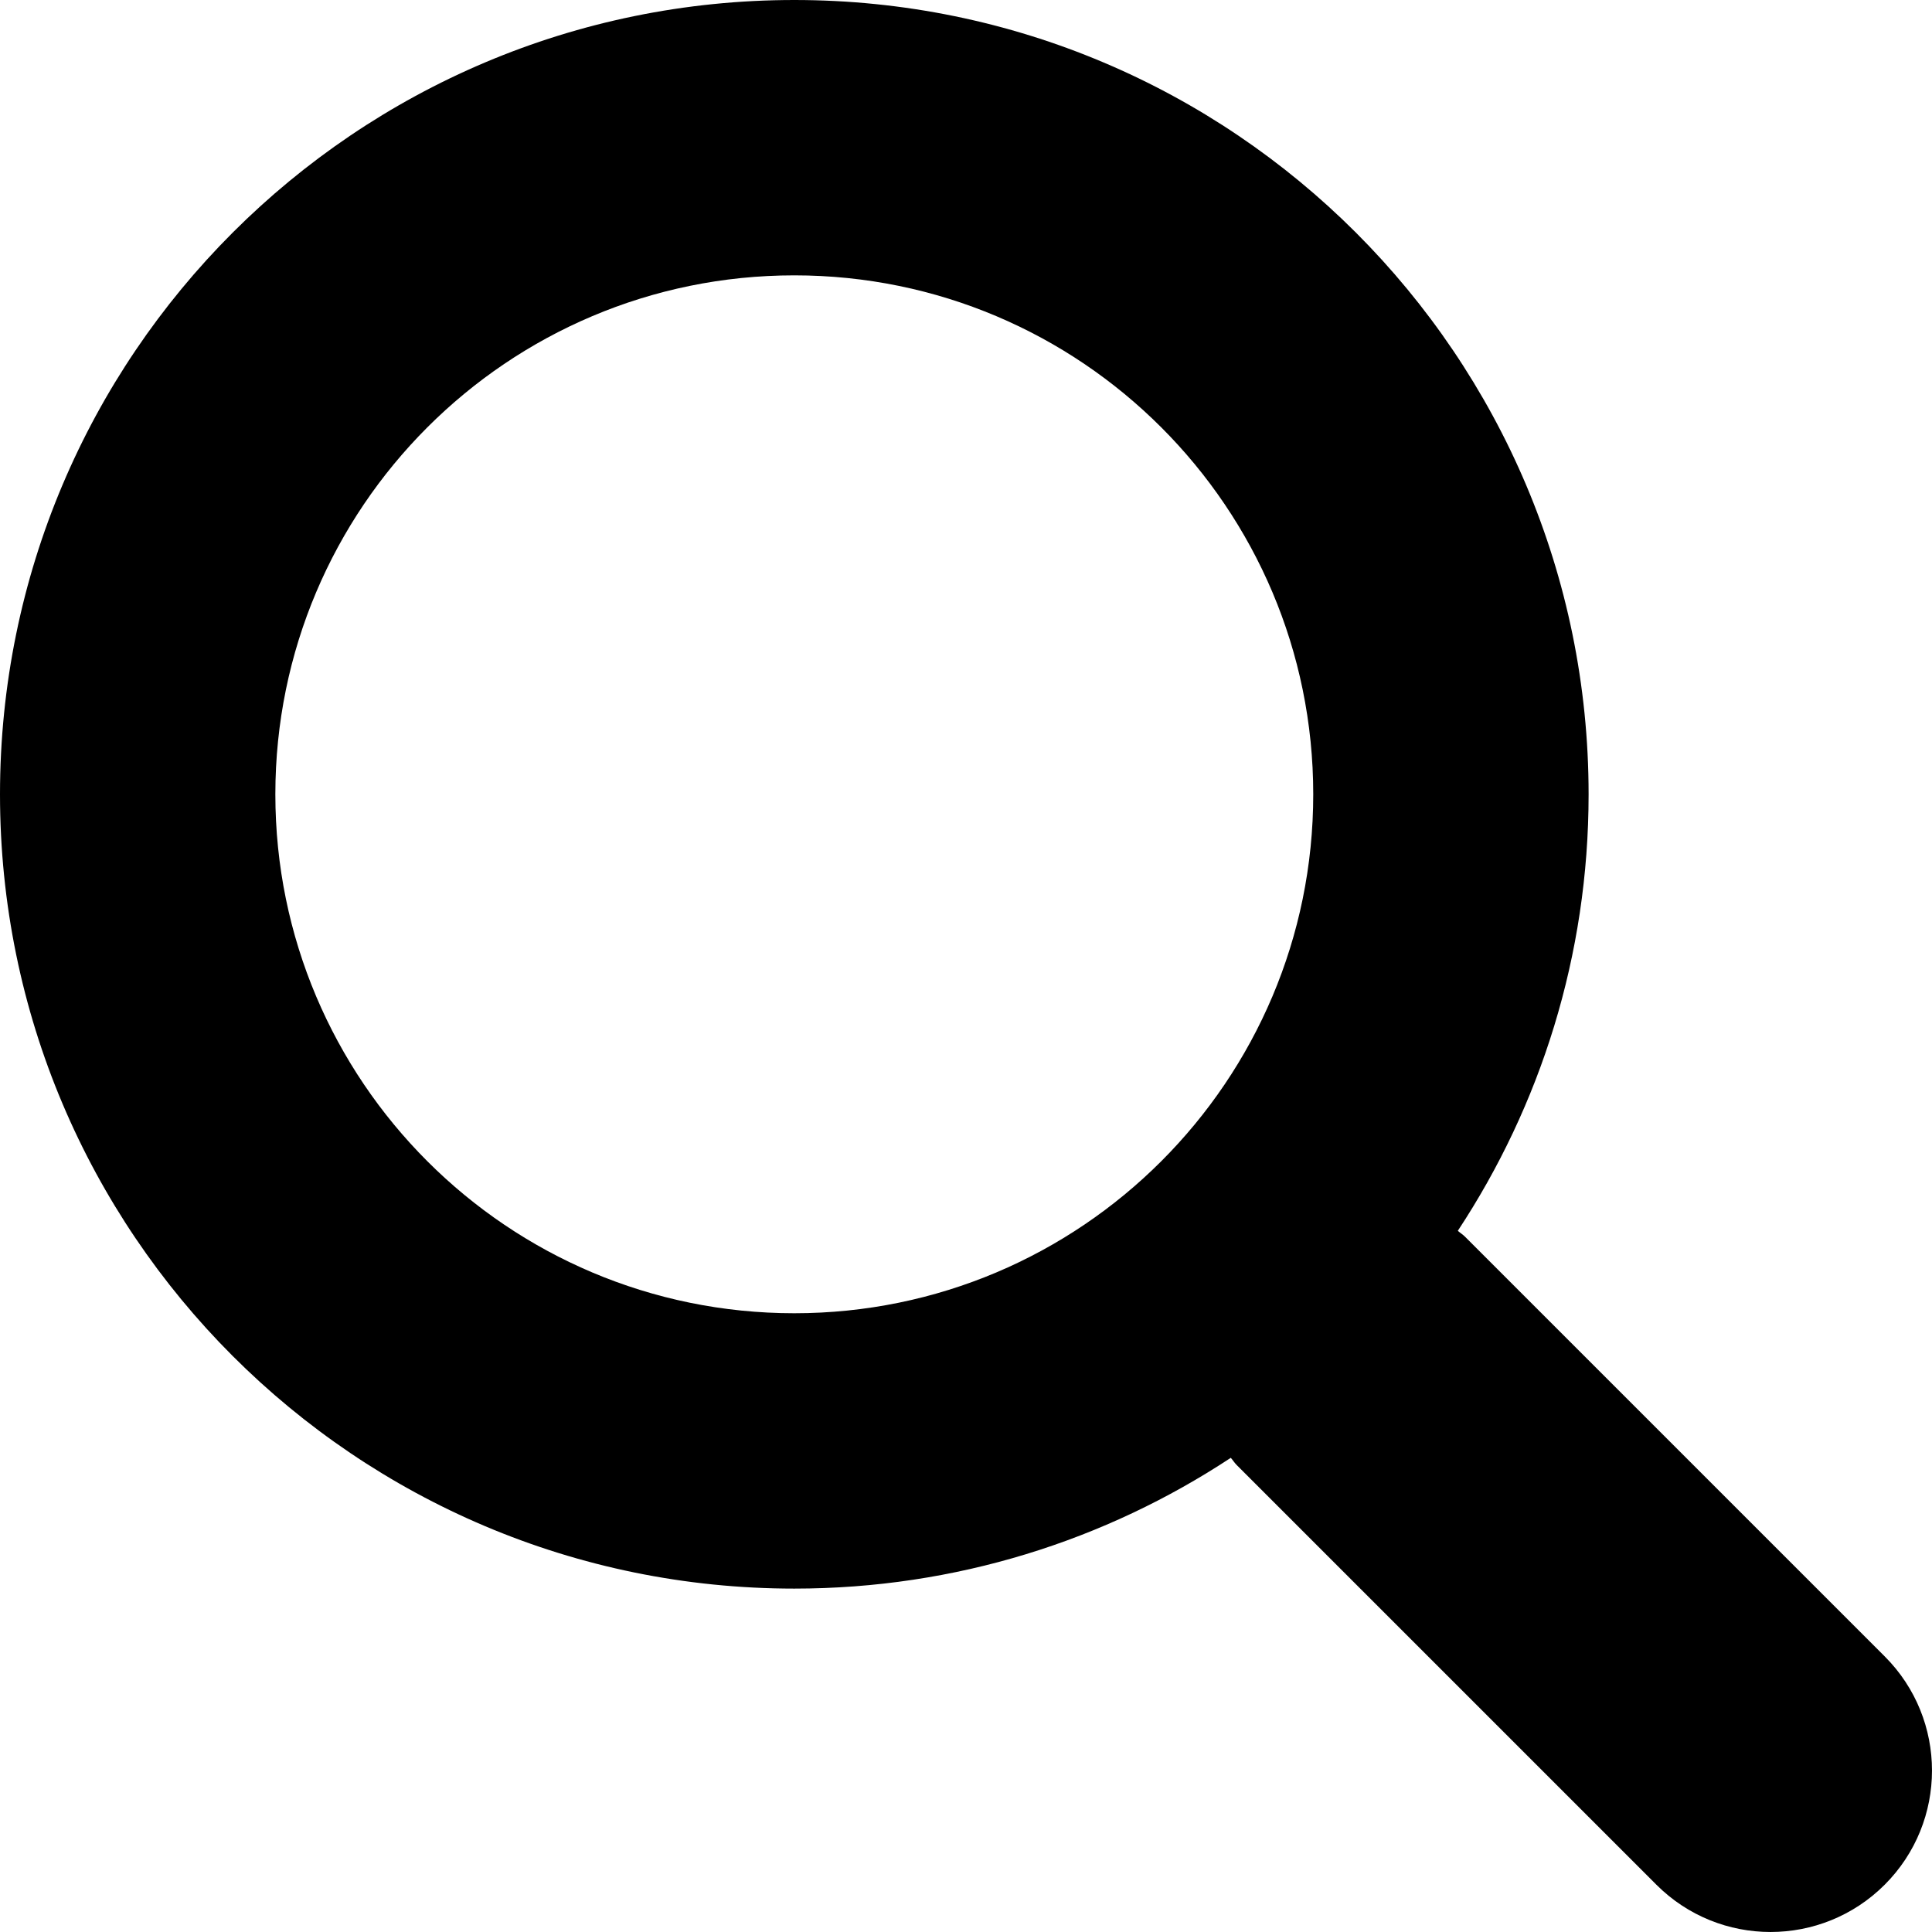
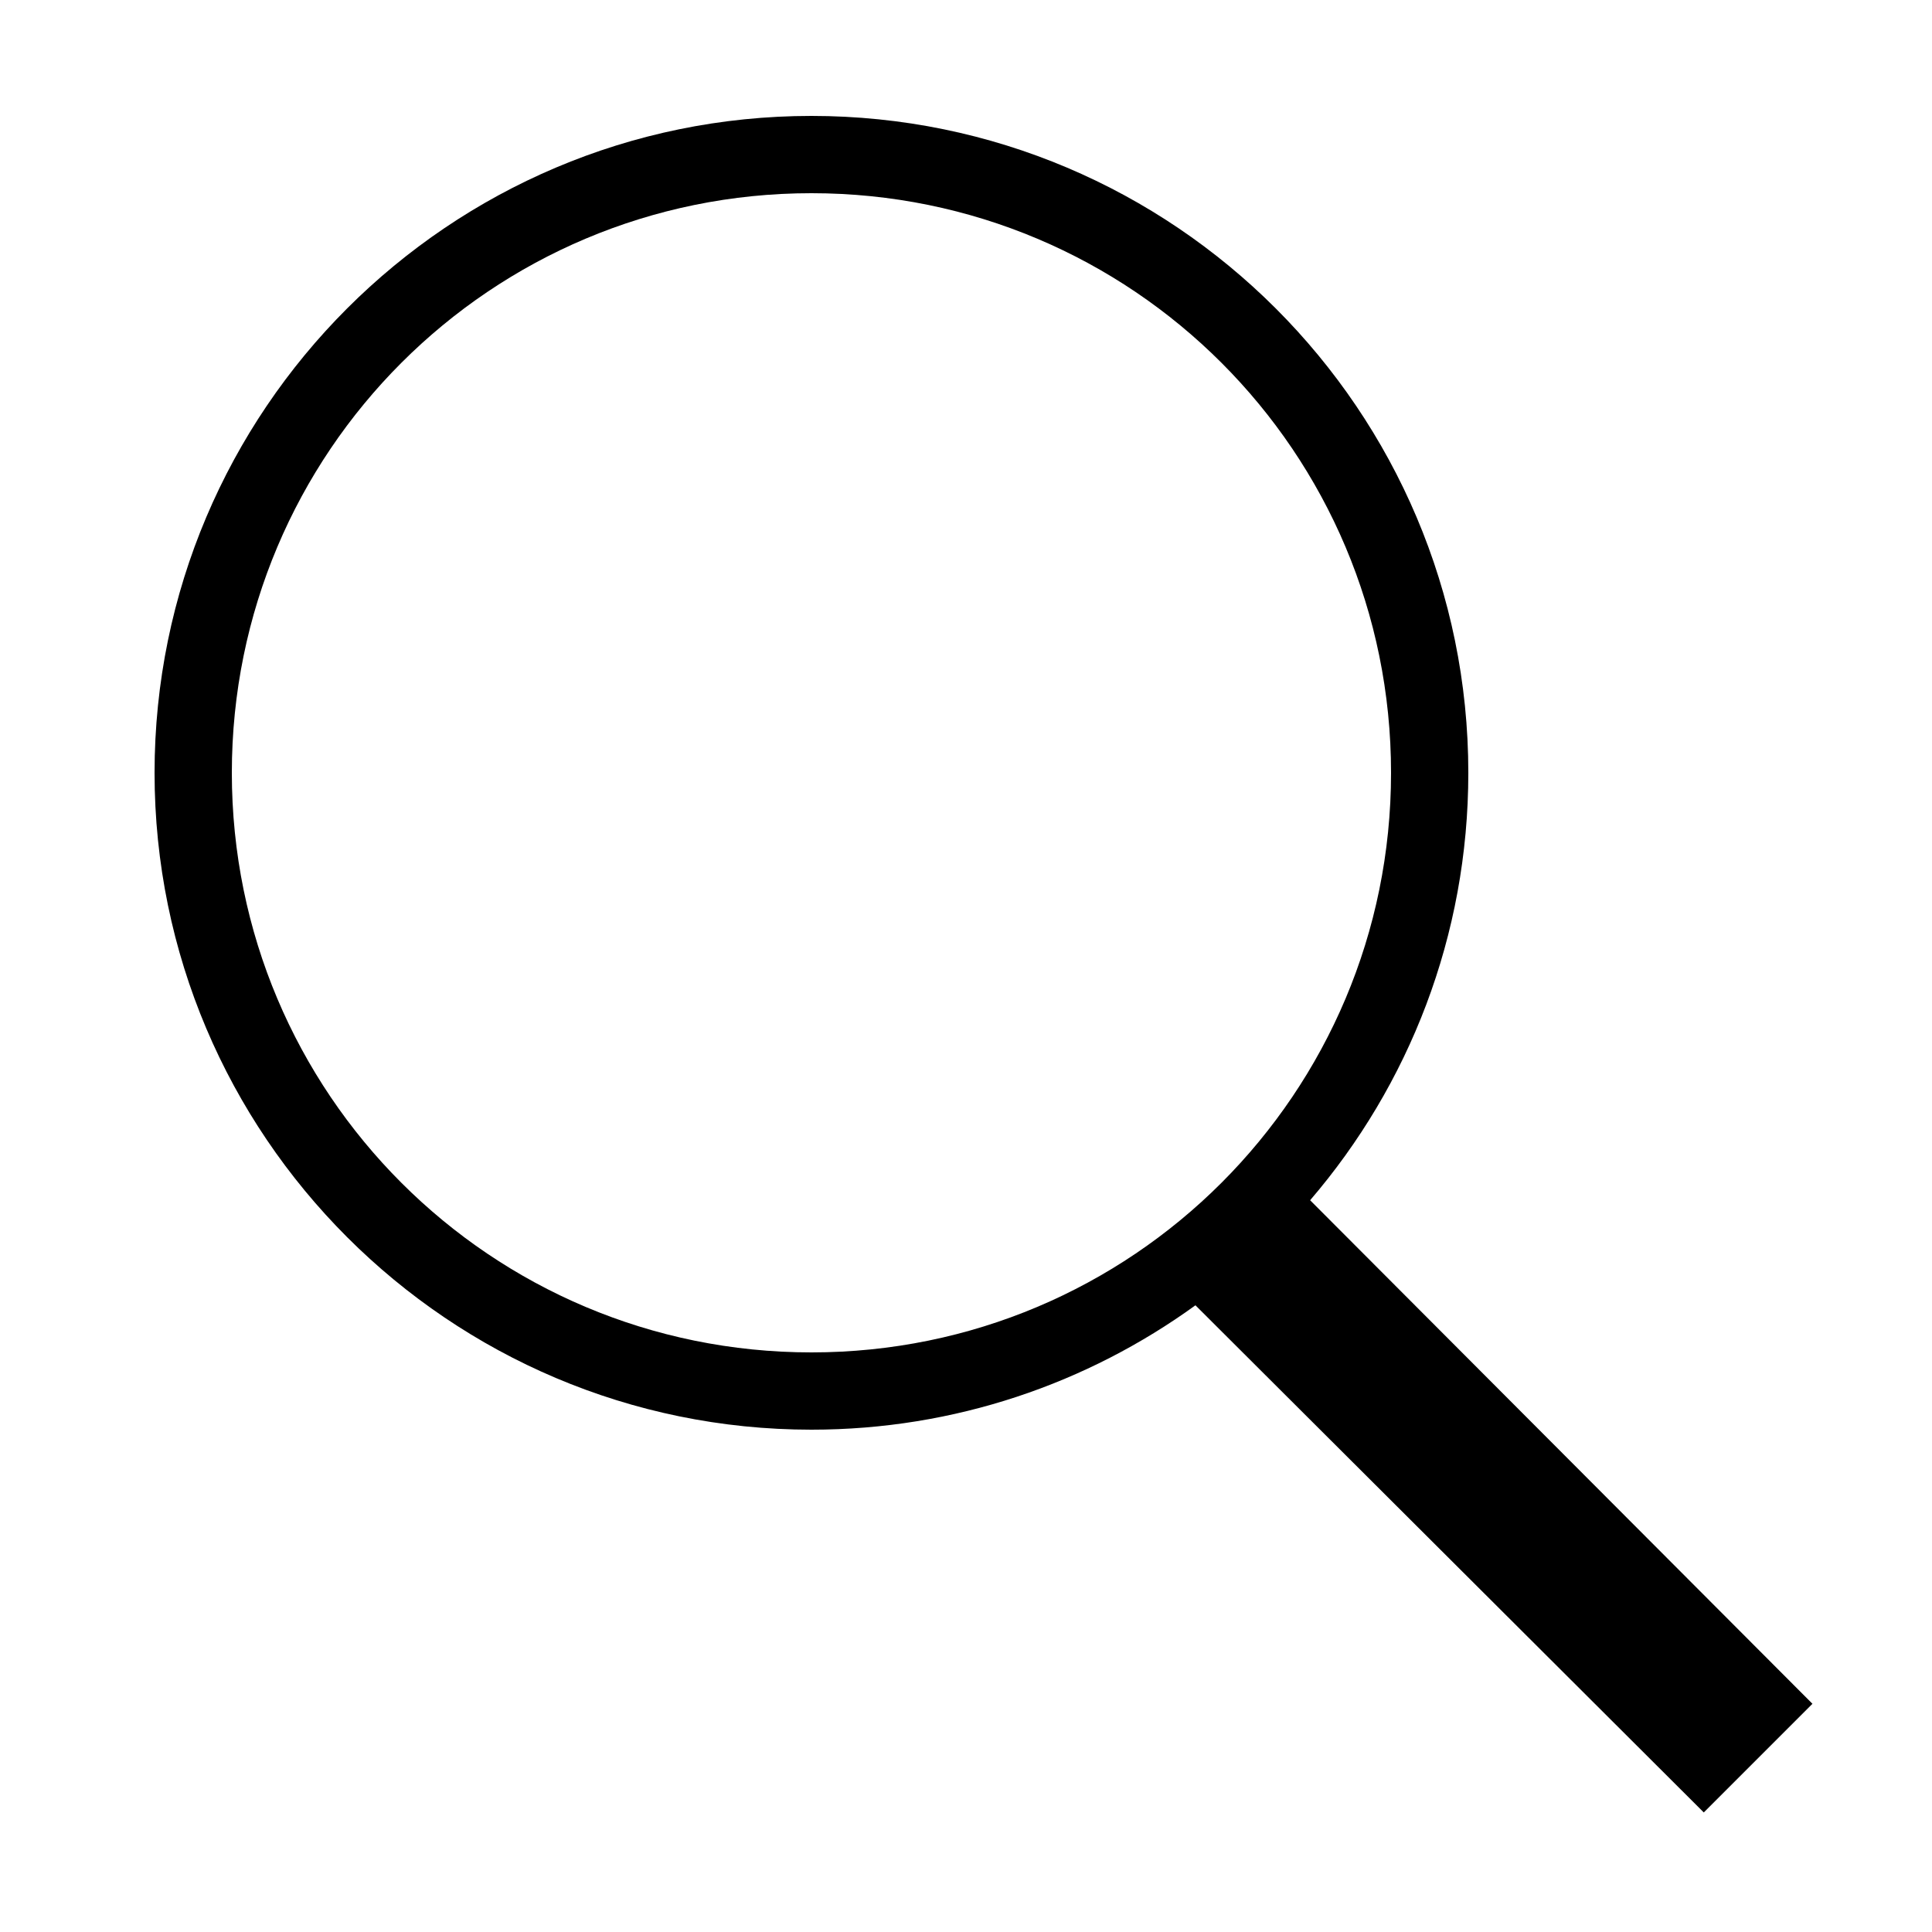
- <svg xmlns="http://www.w3.org/2000/svg" version="1.1" id="Capa_1" x="0px" y="0px" viewBox="0 0 250.313 250.313" style="enable-background:new 0 0 250.313 250.313;" xml:space="preserve">
-   <g id="Search">
-     <path style="fill-rule:evenodd;clip-rule:evenodd;" d="M244.186,214.604l-54.379-54.378c-0.289-0.289-0.628-0.491-0.93-0.76   c10.7-16.231,16.945-35.66,16.945-56.554C205.822,46.075,159.747,0,102.911,0S0,46.075,0,102.911   c0,56.835,46.074,102.911,102.91,102.911c20.895,0,40.323-6.245,56.554-16.945c0.269,0.301,0.47,0.64,0.759,0.929l54.38,54.38   c8.169,8.168,21.413,8.168,29.583,0C252.354,236.017,252.354,222.773,244.186,214.604z M102.911,170.146   c-37.134,0-67.236-30.102-67.236-67.235c0-37.134,30.103-67.236,67.236-67.236c37.132,0,67.235,30.103,67.235,67.236   C170.146,140.044,140.043,170.146,102.911,170.146z" />
+ <svg xmlns="http://www.w3.org/2000/svg" viewBox="0 0 50 50" version="1.1" width="500px" height="500px">
+   <g id="surface1">
+     <path style=" " d="M 21 3 C 11.621 3 4 10.621 4 20 C 4 29.379 11.621 37 21 37 C 24.711 37 28.141 35.805 30.938 33.781 L 44.094 46.906 L 46.906 44.094 L 33.906 31.062 C 36.461 28.086 38 24.223 38 20 C 38 10.621 30.379 3 21 3 Z M 21 5 C 29.297 5 36 11.703 36 20 C 36 28.297 29.297 35 21 35 C 12.703 35 6 28.297 6 20 C 6 11.703 12.703 5 21 5 Z " />
  </g>
-   <g>
- </g>
-   <g>
- </g>
-   <g>
- </g>
-   <g>
- </g>
-   <g>
- </g>
-   <g>
- </g>
-   <g>
- </g>
-   <g>
- </g>
-   <g>
- </g>
-   <g>
- </g>
-   <g>
- </g>
-   <g>
- </g>
-   <g>
- </g>
-   <g>
- </g>
-   <g>
- </g>
</svg>
